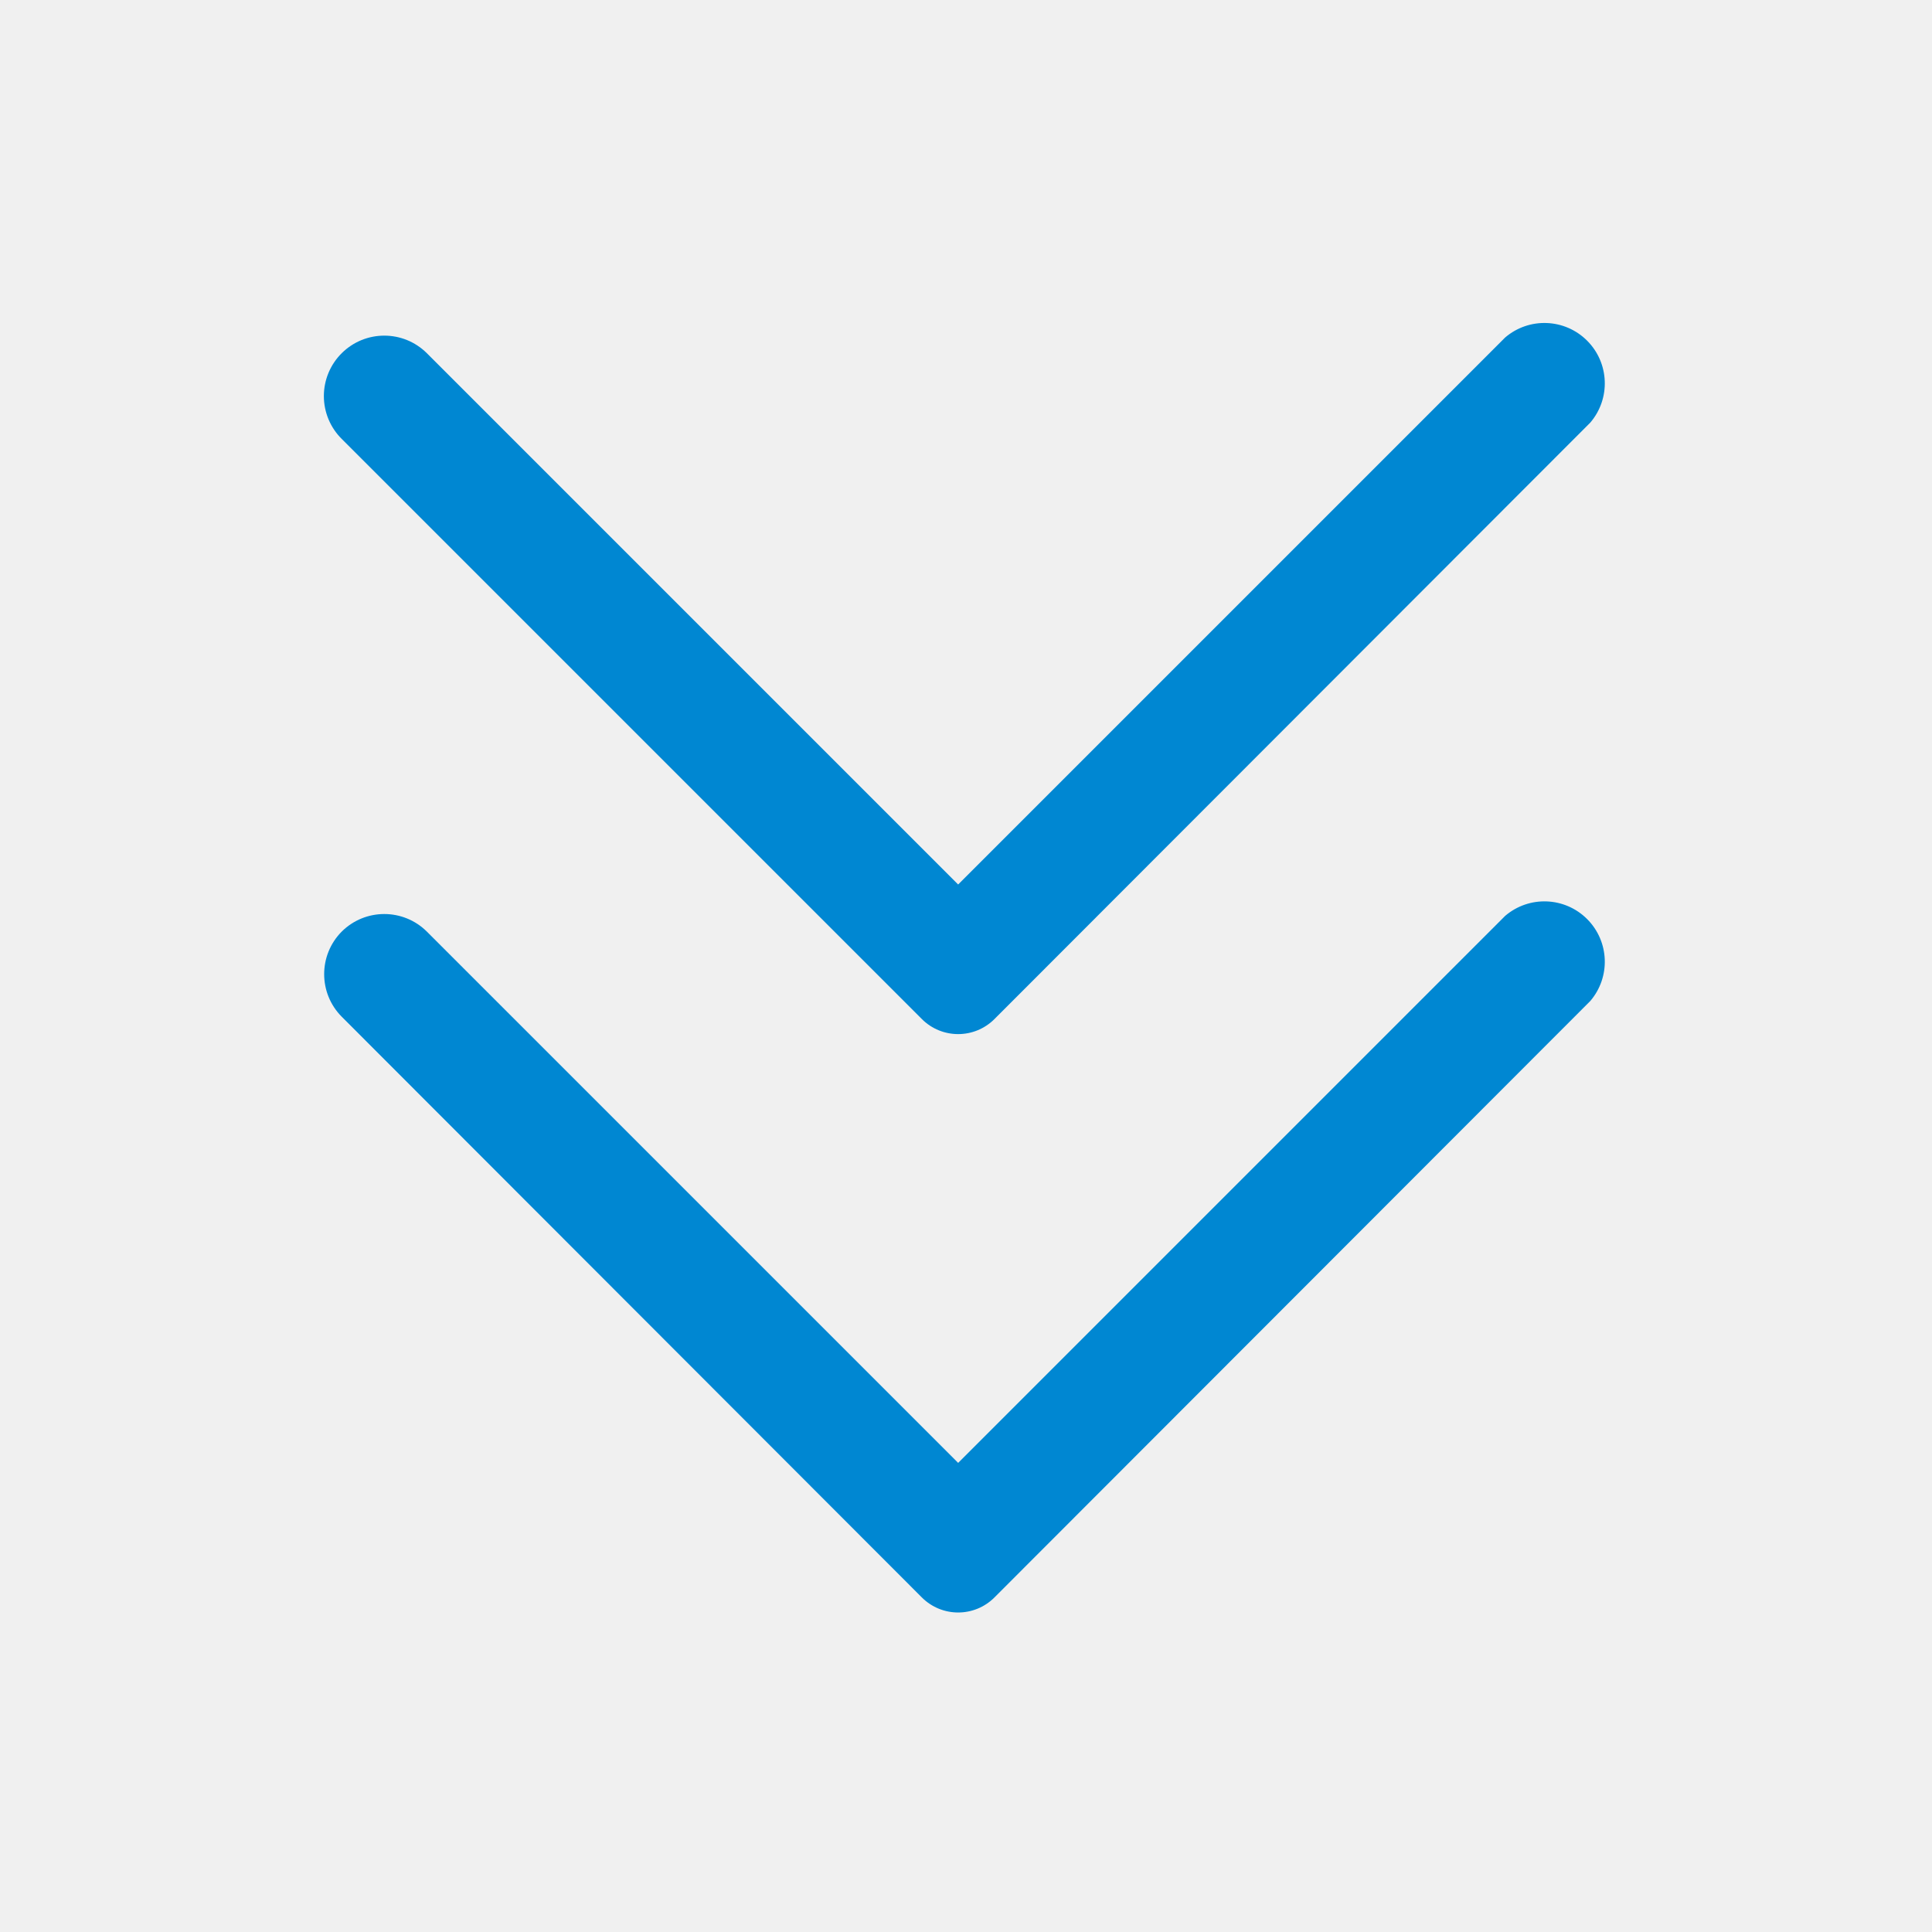
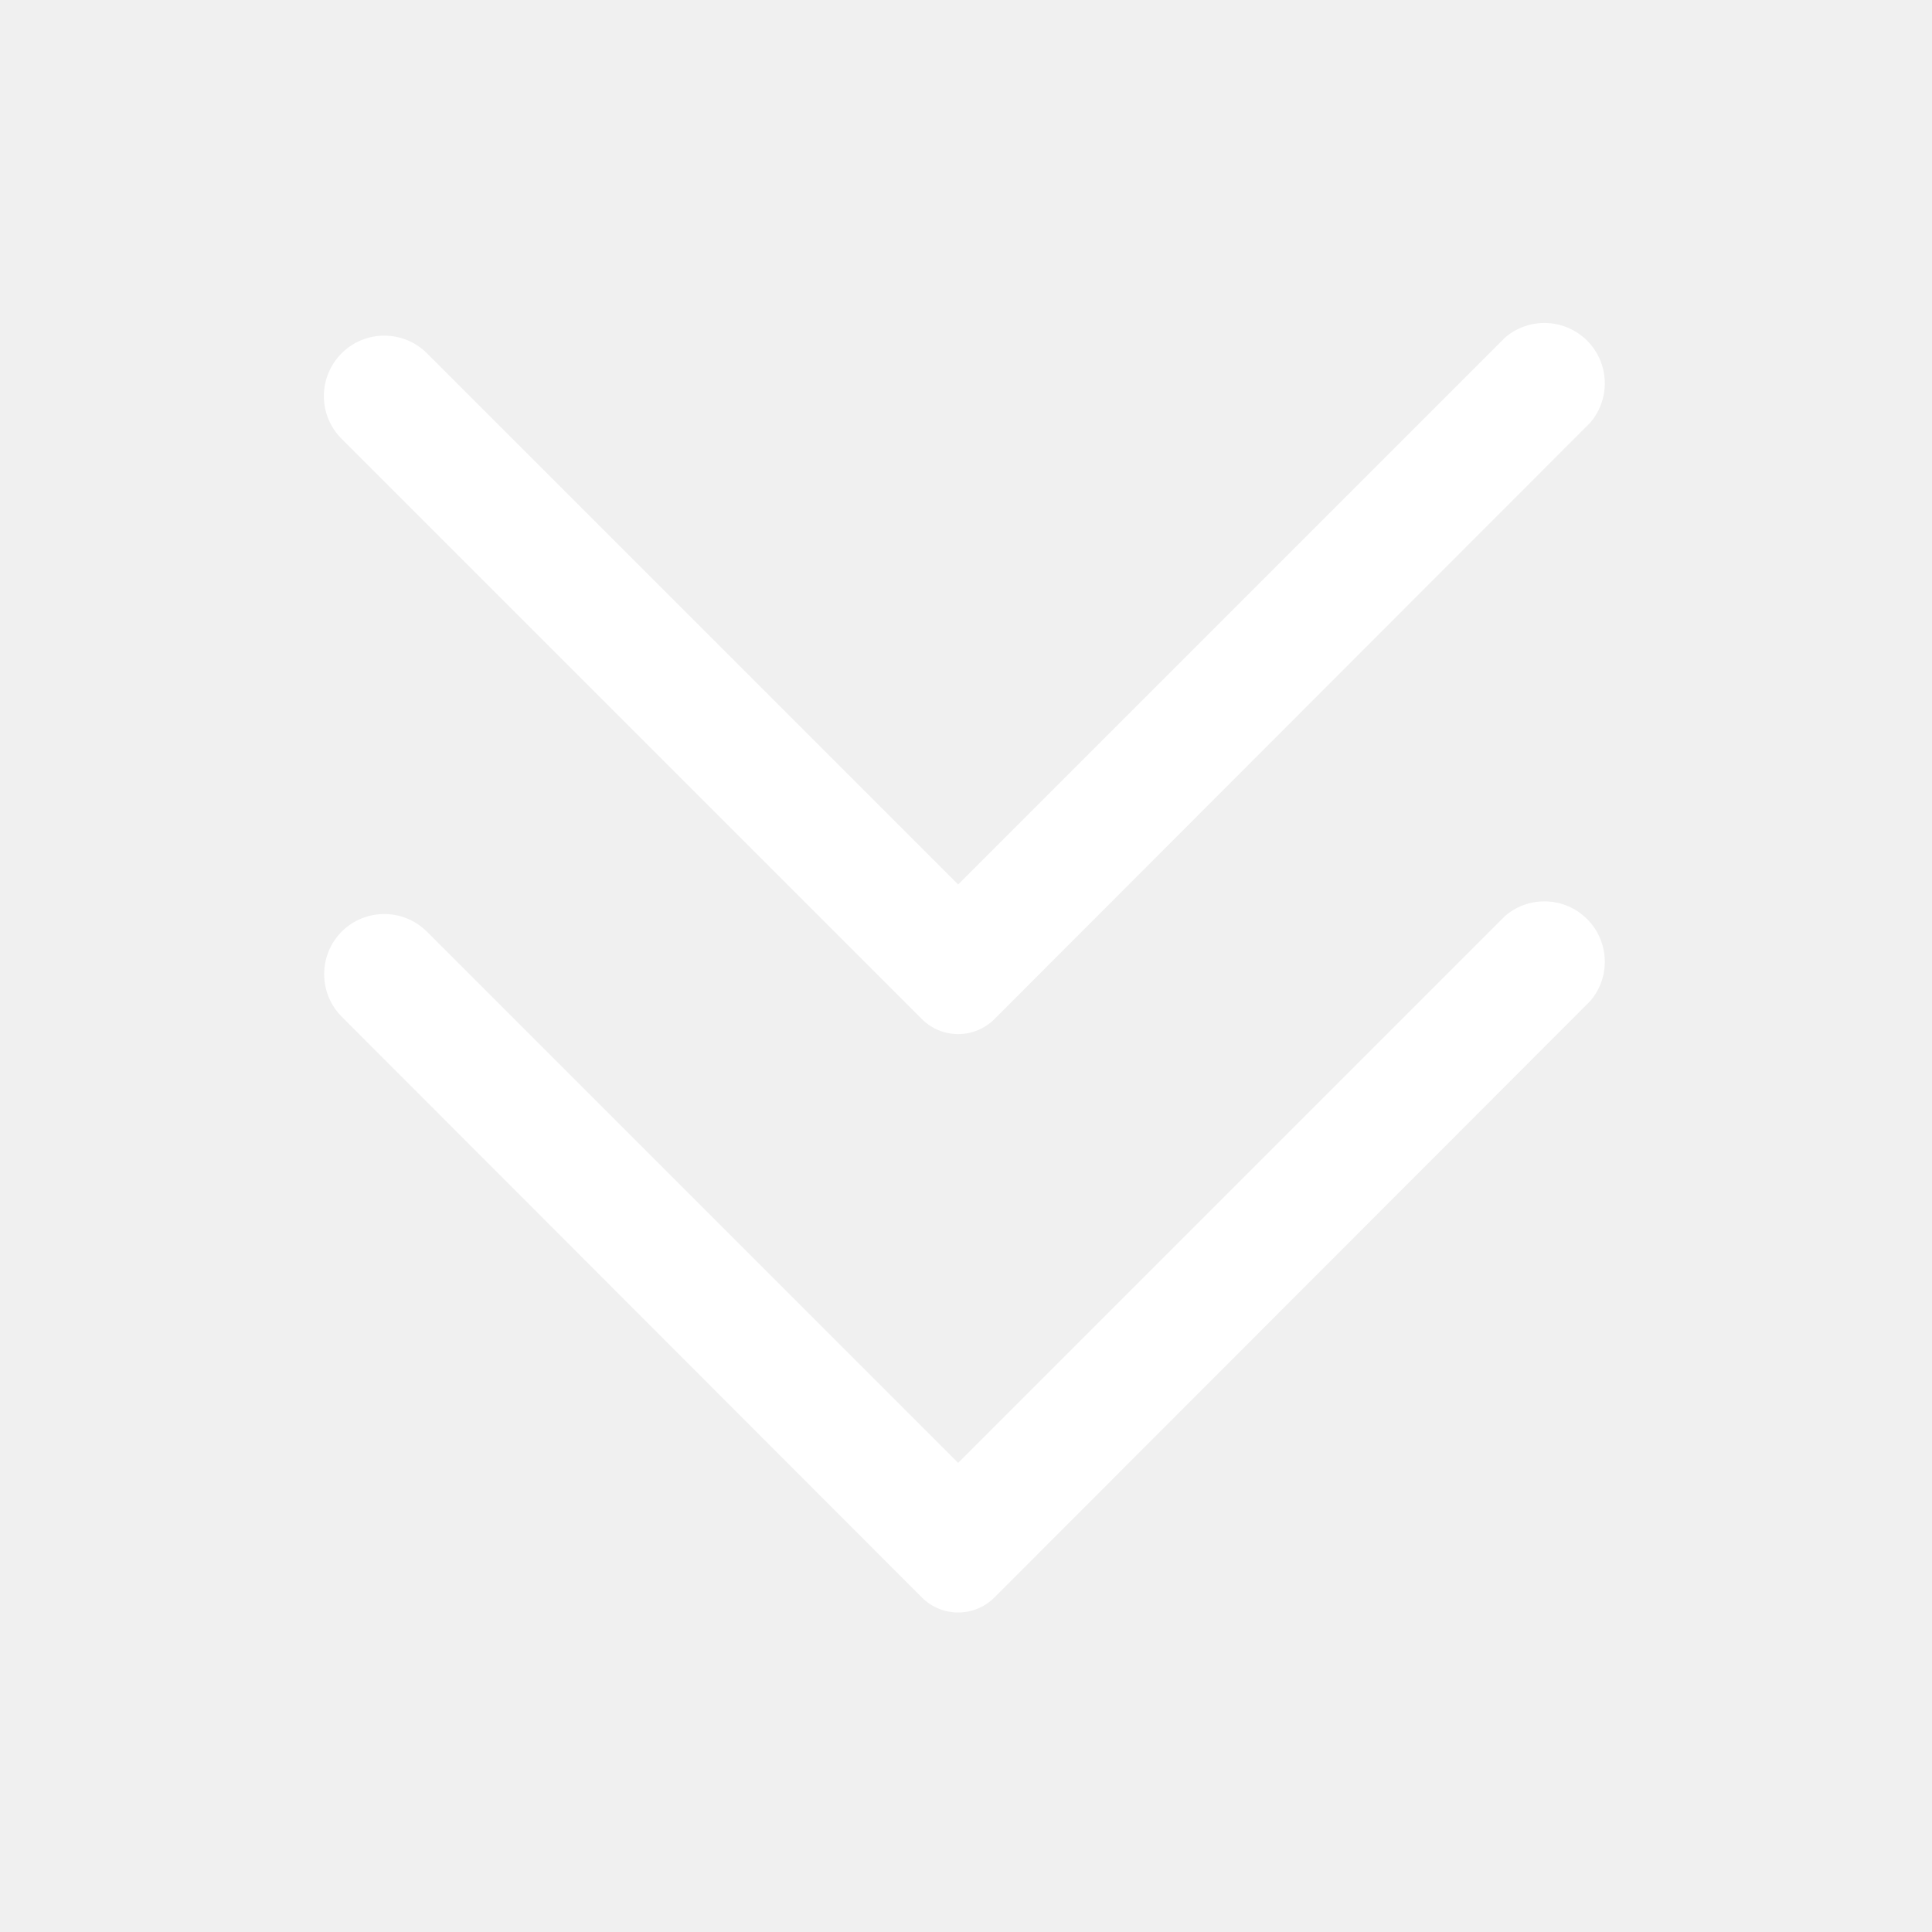
<svg xmlns="http://www.w3.org/2000/svg" viewBox="0 0 32 32">
  <defs />
  <g data-name="Layer 2">
-     <path fill="#0087D2" d="M16.47,16.88,26.34,7a1,1,0,0,0-1.41-1.41l-9.06,9.06-8.8-8.8a1,1,0,0,0-1.41,0h0a1,1,0,0,0,0,1.42l9.61,9.61A.85.85,0,0,0,16.47,16.88Z" />
-     <path fill="#0087D2" d="M16.47,26.46l9.87-9.88a1,1,0,0,0-1.41-1.41l-9.06,9.06-8.8-8.8a1,1,0,0,0-1.41,0h0a1,1,0,0,0,0,1.41l9.61,9.62A.85.85,0,0,0,16.47,26.46Z" />
+     <path fill="#fff" d="M16.47,16.88,26.34,7a1,1,0,0,0-1.41-1.41l-9.06,9.06-8.8-8.8a1,1,0,0,0-1.41,0h0a1,1,0,0,0,0,1.42l9.61,9.61A.85.85,0,0,0,16.47,16.88Z" />
+     <path fill="#fff" d="M16.47,26.46l9.87-9.88a1,1,0,0,0-1.41-1.41l-9.06,9.06-8.8-8.8a1,1,0,0,0-1.41,0h0a1,1,0,0,0,0,1.41l9.61,9.62A.85.85,0,0,0,16.47,26.46Z" />
  </g>
</svg>
